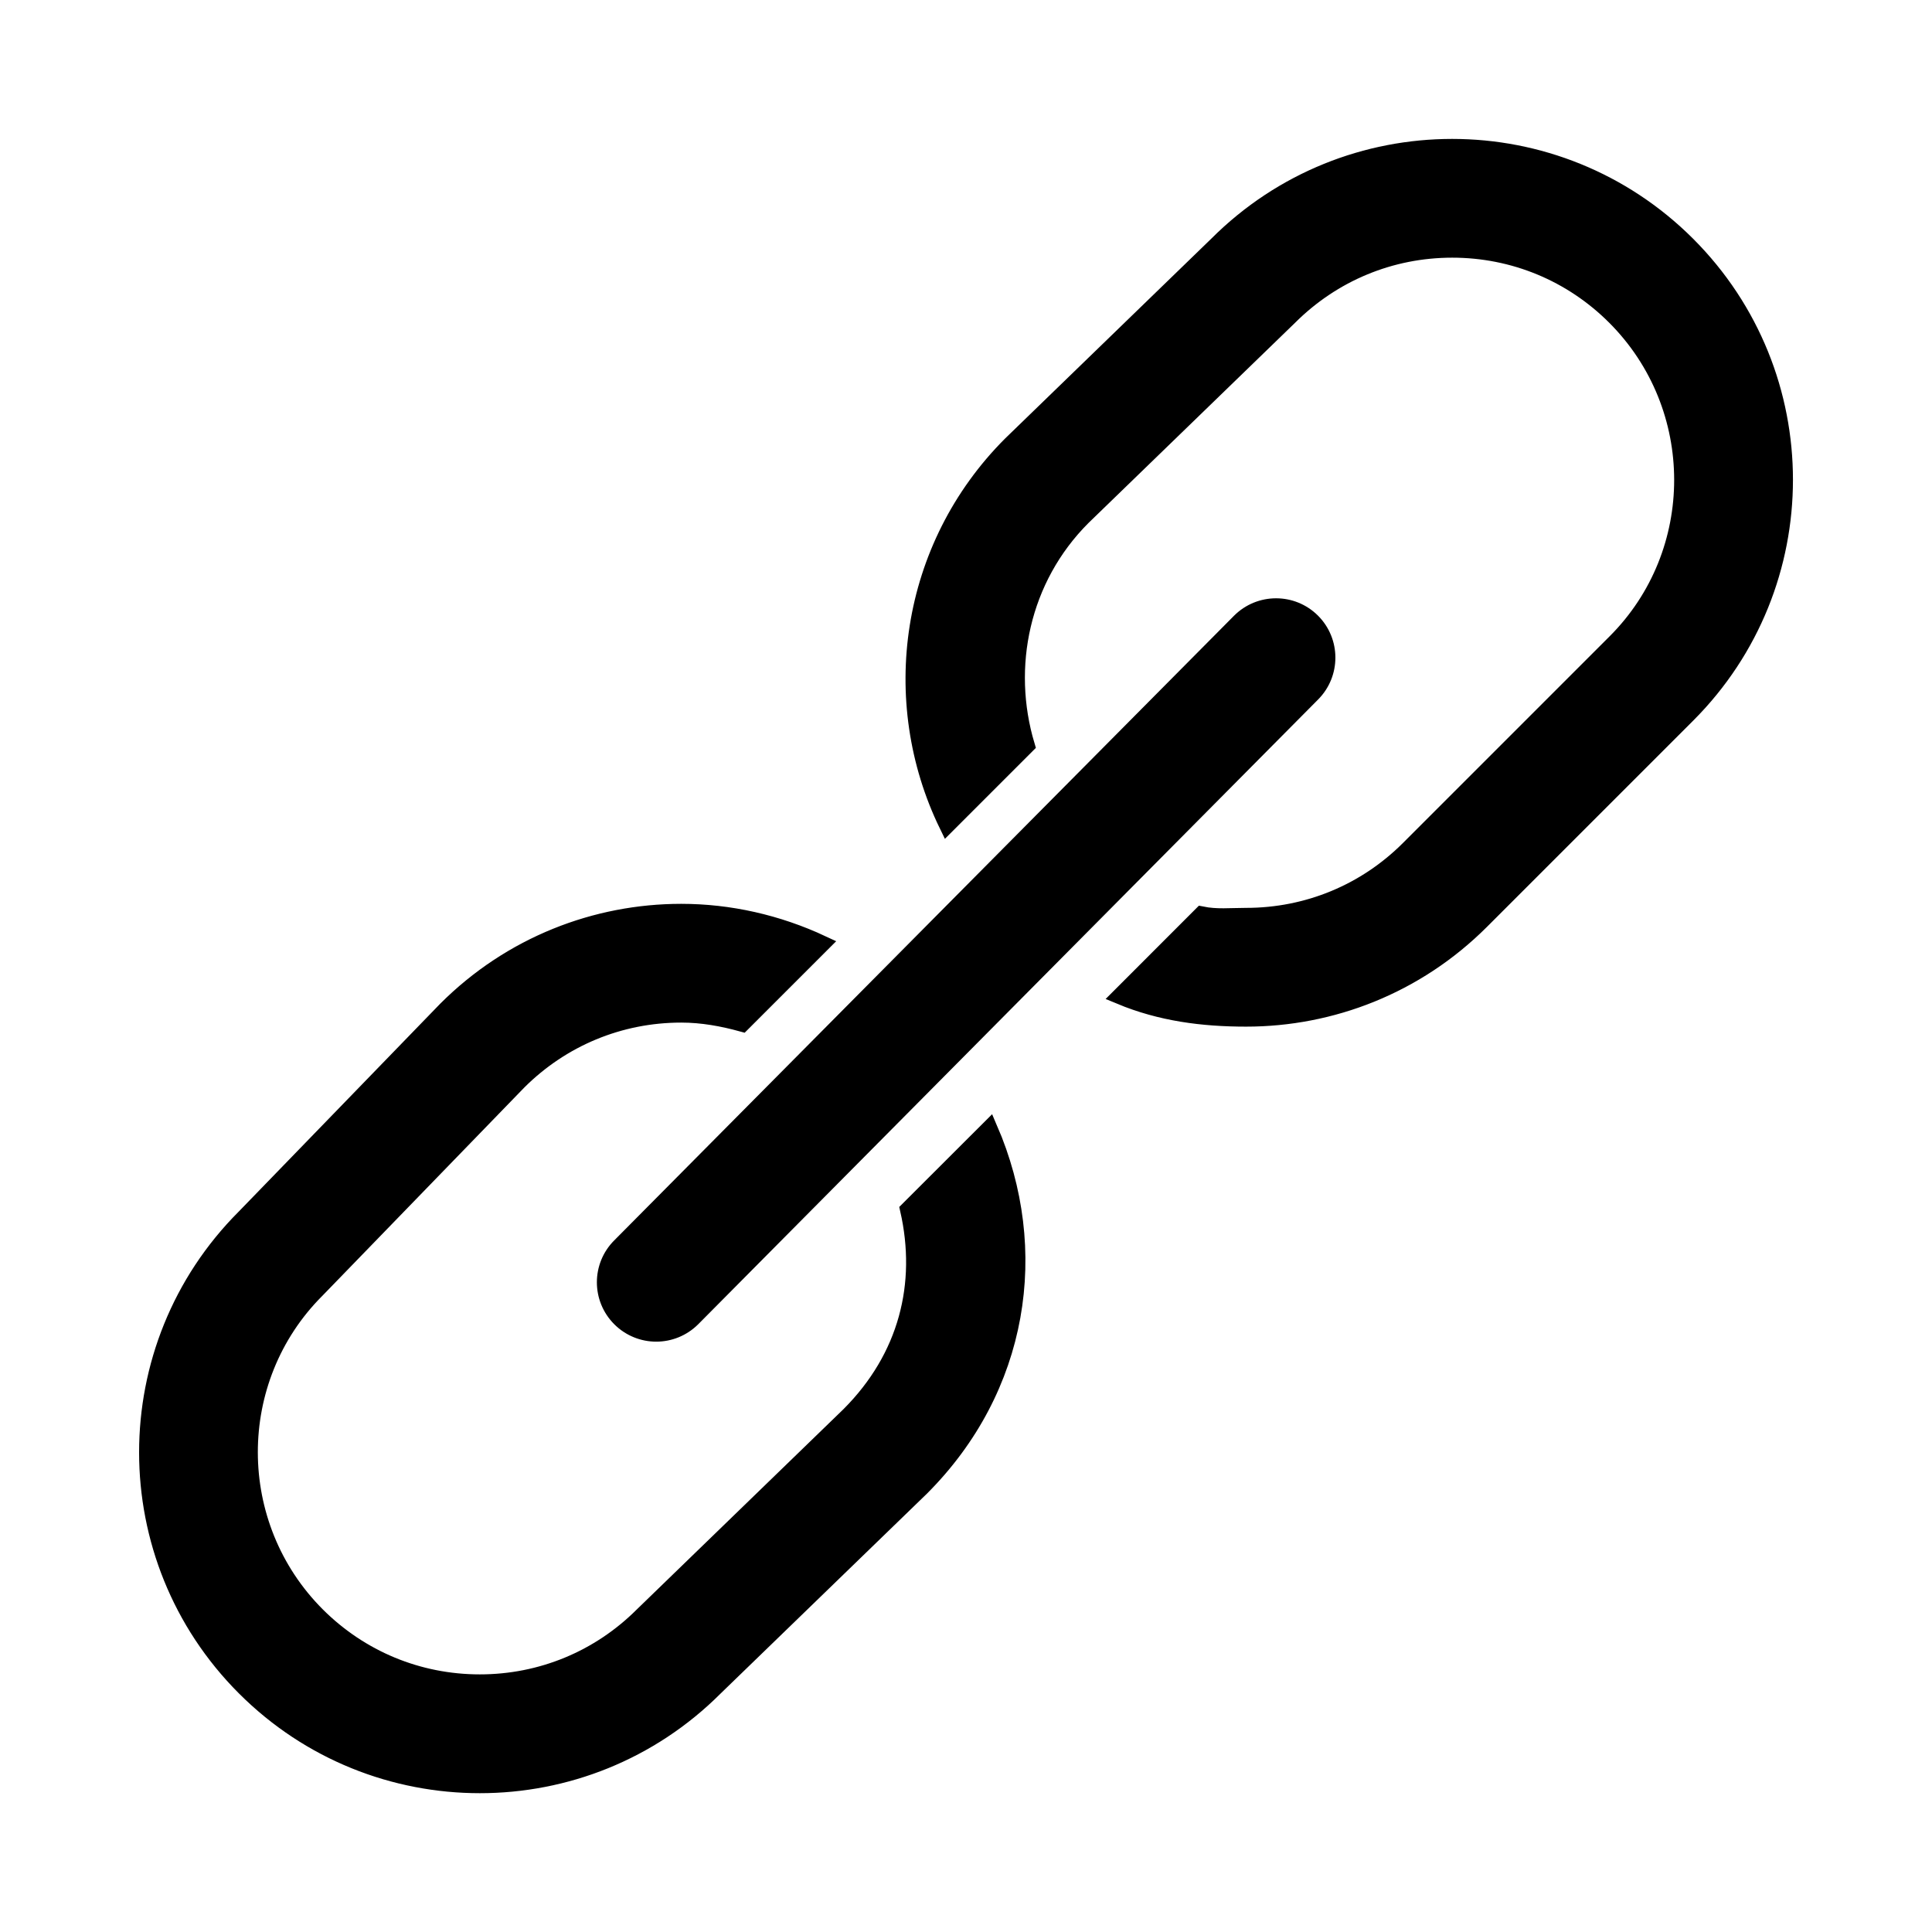
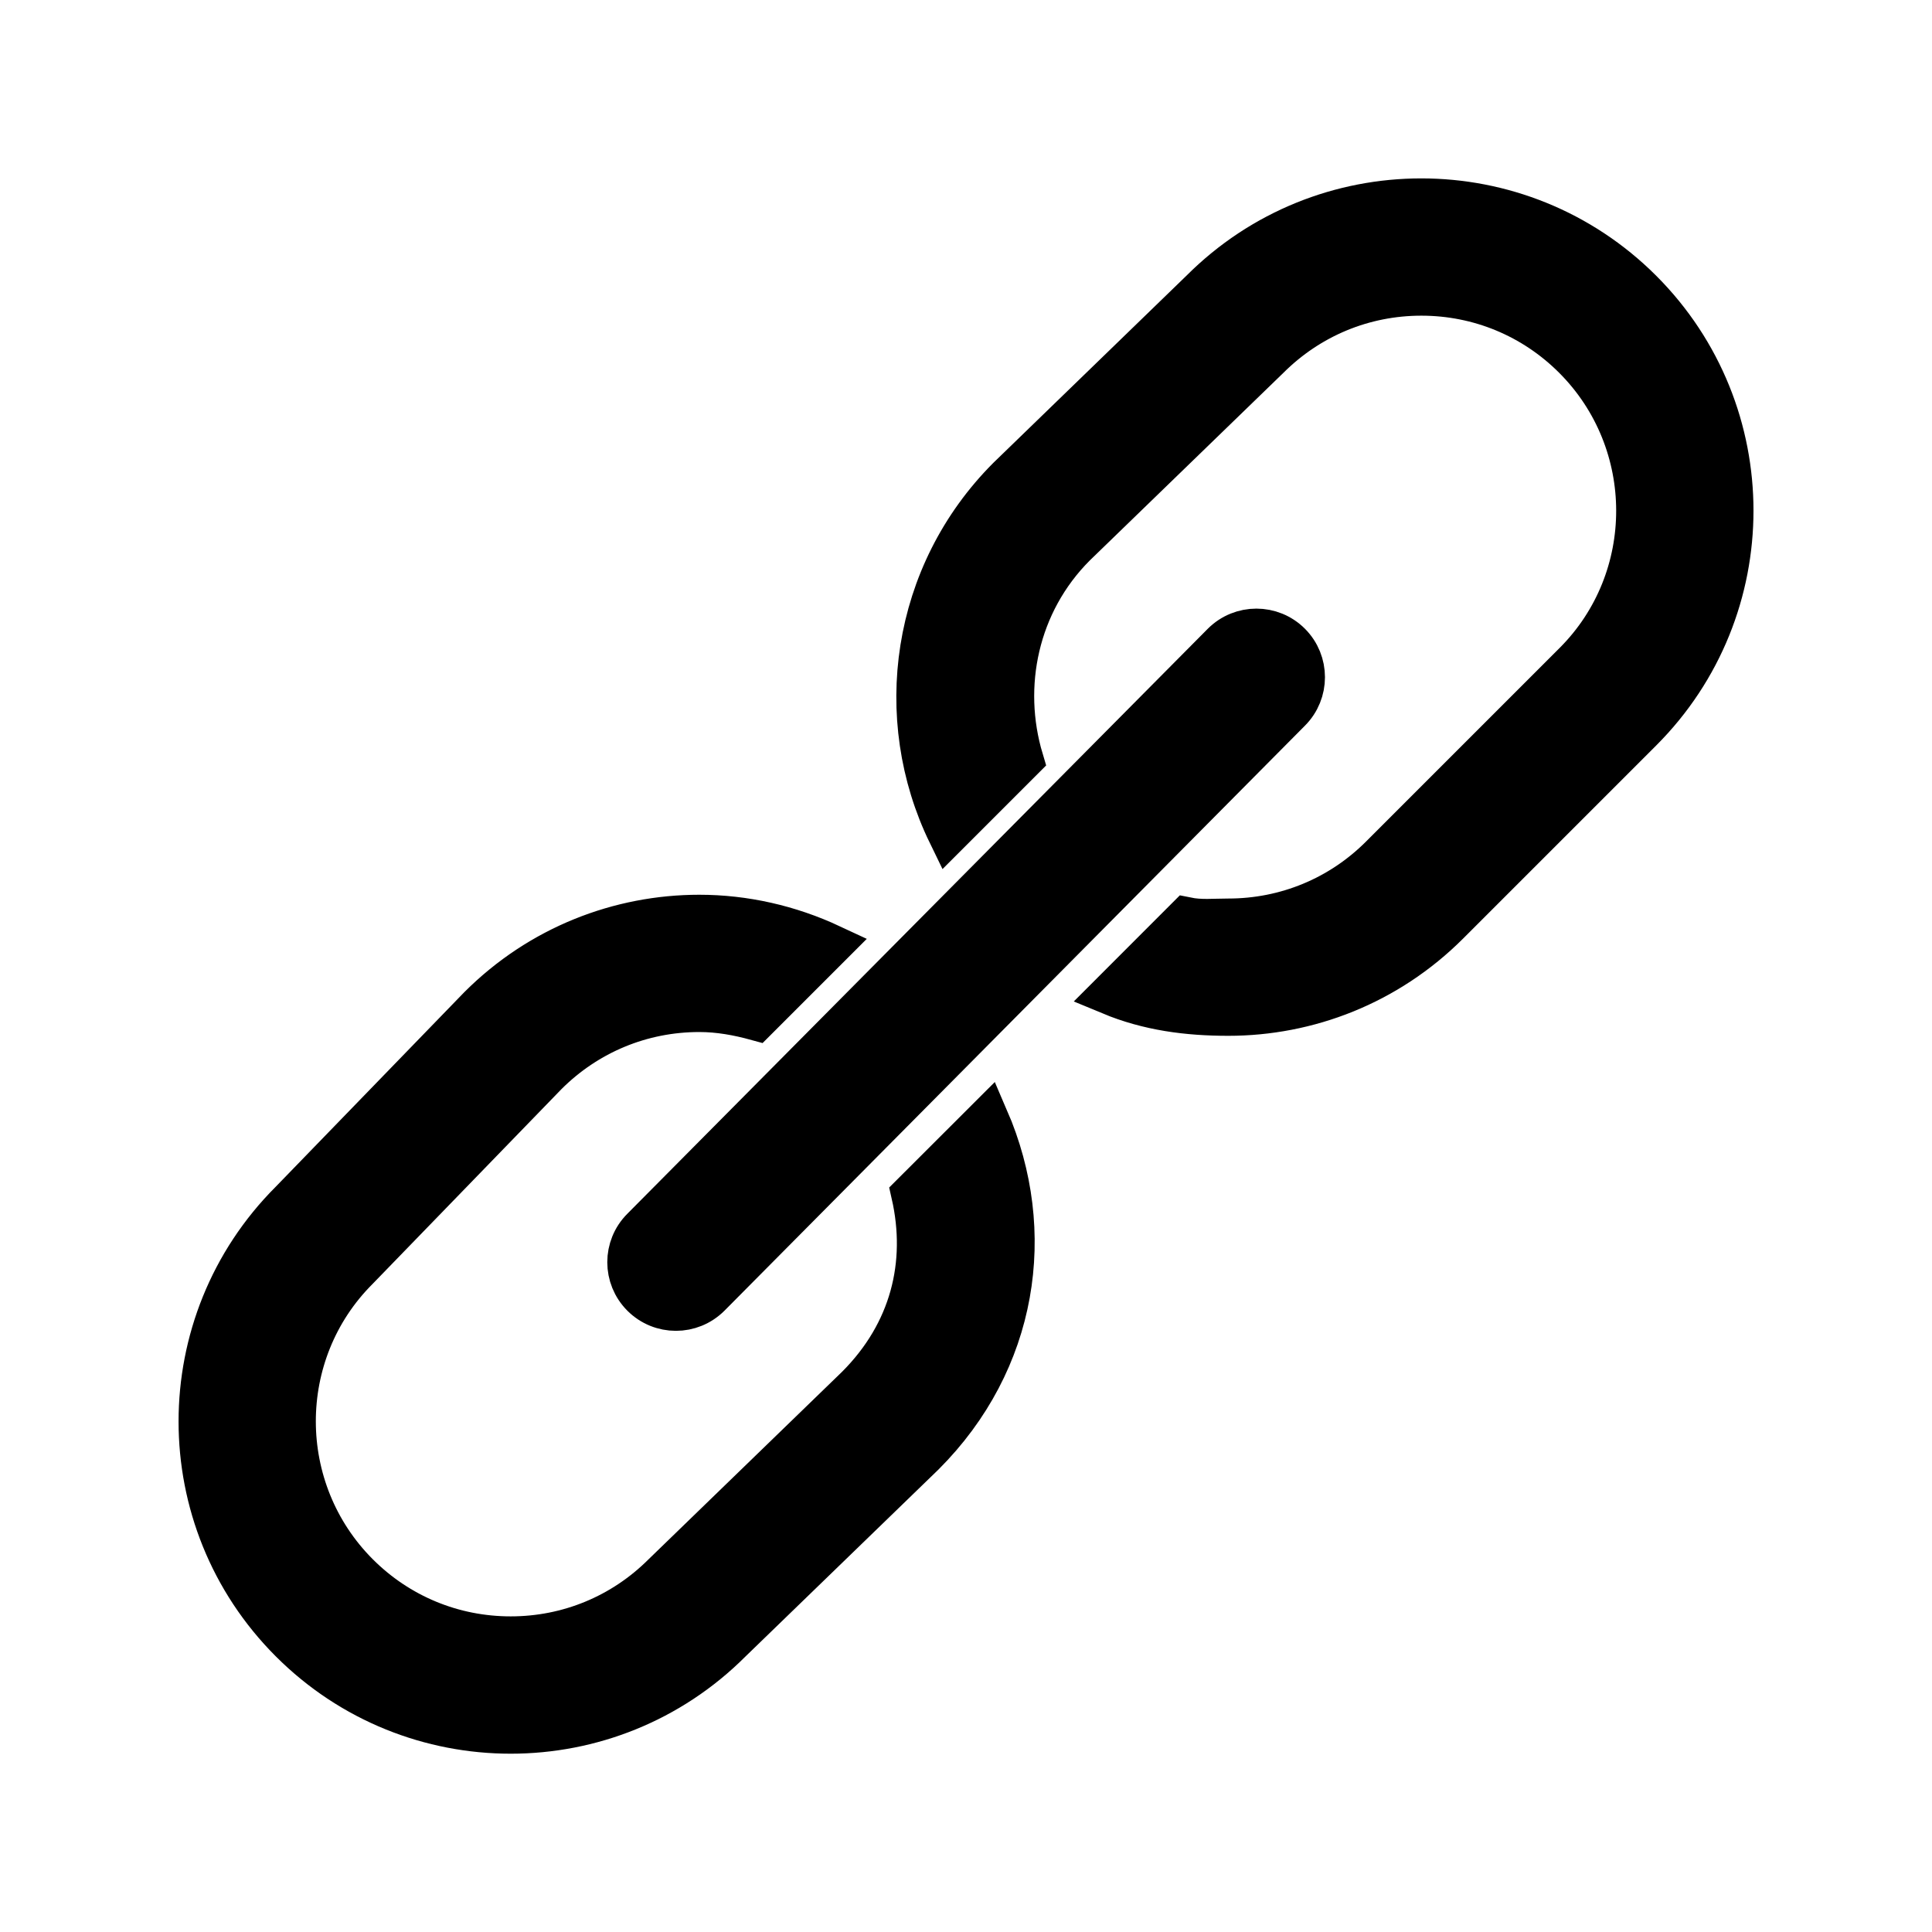
- <svg xmlns="http://www.w3.org/2000/svg" fill="#000000" width="800px" height="800px" viewBox="-2.88 -2.88 37.76 37.76" version="1.1" stroke="#000000" stroke-width="0.32">
+ <svg xmlns="http://www.w3.org/2000/svg" fill="#000000" width="800px" height="800px" viewBox="-4.16 -4.16 40.32 40.32" version="1.1" stroke="#000000" stroke-width="0.864">
  <g id="SVGRepo_bgCarrier" stroke-width="0" />
  <g id="SVGRepo_tracerCarrier" stroke-linecap="round" stroke-linejoin="round" />
  <g id="SVGRepo_iconCarrier">
    <path d="M9.239 22.889c0.195 0.195 0.451 0.293 0.707 0.293s0.511-0.098 0.707-0.293l12.114-12.209c0.39-0.39 0.39-1.024 0-1.414s-1.023-0.39-1.414 0l-12.114 12.209c-0.391 0.39-0.391 1.023 0 1.414zM14.871 20.76c0.331 1.457-0.026 2.887-1.152 4.014l-4.039 3.914c-0.85 0.849-1.98 1.317-3.182 1.317s-2.332-0.468-3.182-1.317c-1.754-1.755-1.754-4.61-0.010-6.354l3.946-4.070c0.85-0.849 1.98-1.318 3.182-1.318 0.411 0 0.807 0.073 1.193 0.179l1.561-1.561c-0.871-0.407-1.811-0.619-2.754-0.619-1.663 0-3.327 0.635-4.596 1.904l-3.936 4.061c-2.538 2.538-2.538 6.654 0 9.193 1.269 1.27 2.933 1.904 4.596 1.904s3.327-0.634 4.596-1.904l4.030-3.904c1.942-1.942 2.361-4.648 1.333-7.023zM30.098 1.899c-1.27-1.269-2.933-1.904-4.596-1.904-1.664 0-3.328 0.635-4.596 1.904l-4.029 3.905c-2.012 2.013-2.423 5.015-1.244 7.439l1.552-1.552c-0.459-1.534-0.107-3.261 1.096-4.463l4.039-3.914c0.851-0.849 1.98-1.318 3.183-1.318 1.201 0 2.332 0.469 3.181 1.318 1.754 1.755 1.754 4.611 0.010 6.354l-4.039 4.039c-0.849 0.85-1.98 1.317-3.181 1.317-0.306 0-0.576 0.031-0.87-0.029l-1.593 1.594c0.796 0.331 1.613 0.436 2.463 0.436 1.663 0 3.326-0.634 4.596-1.904l4.029-4.029c2.538-2.538 2.538-6.653-0-9.192z" />
  </g>
</svg>
